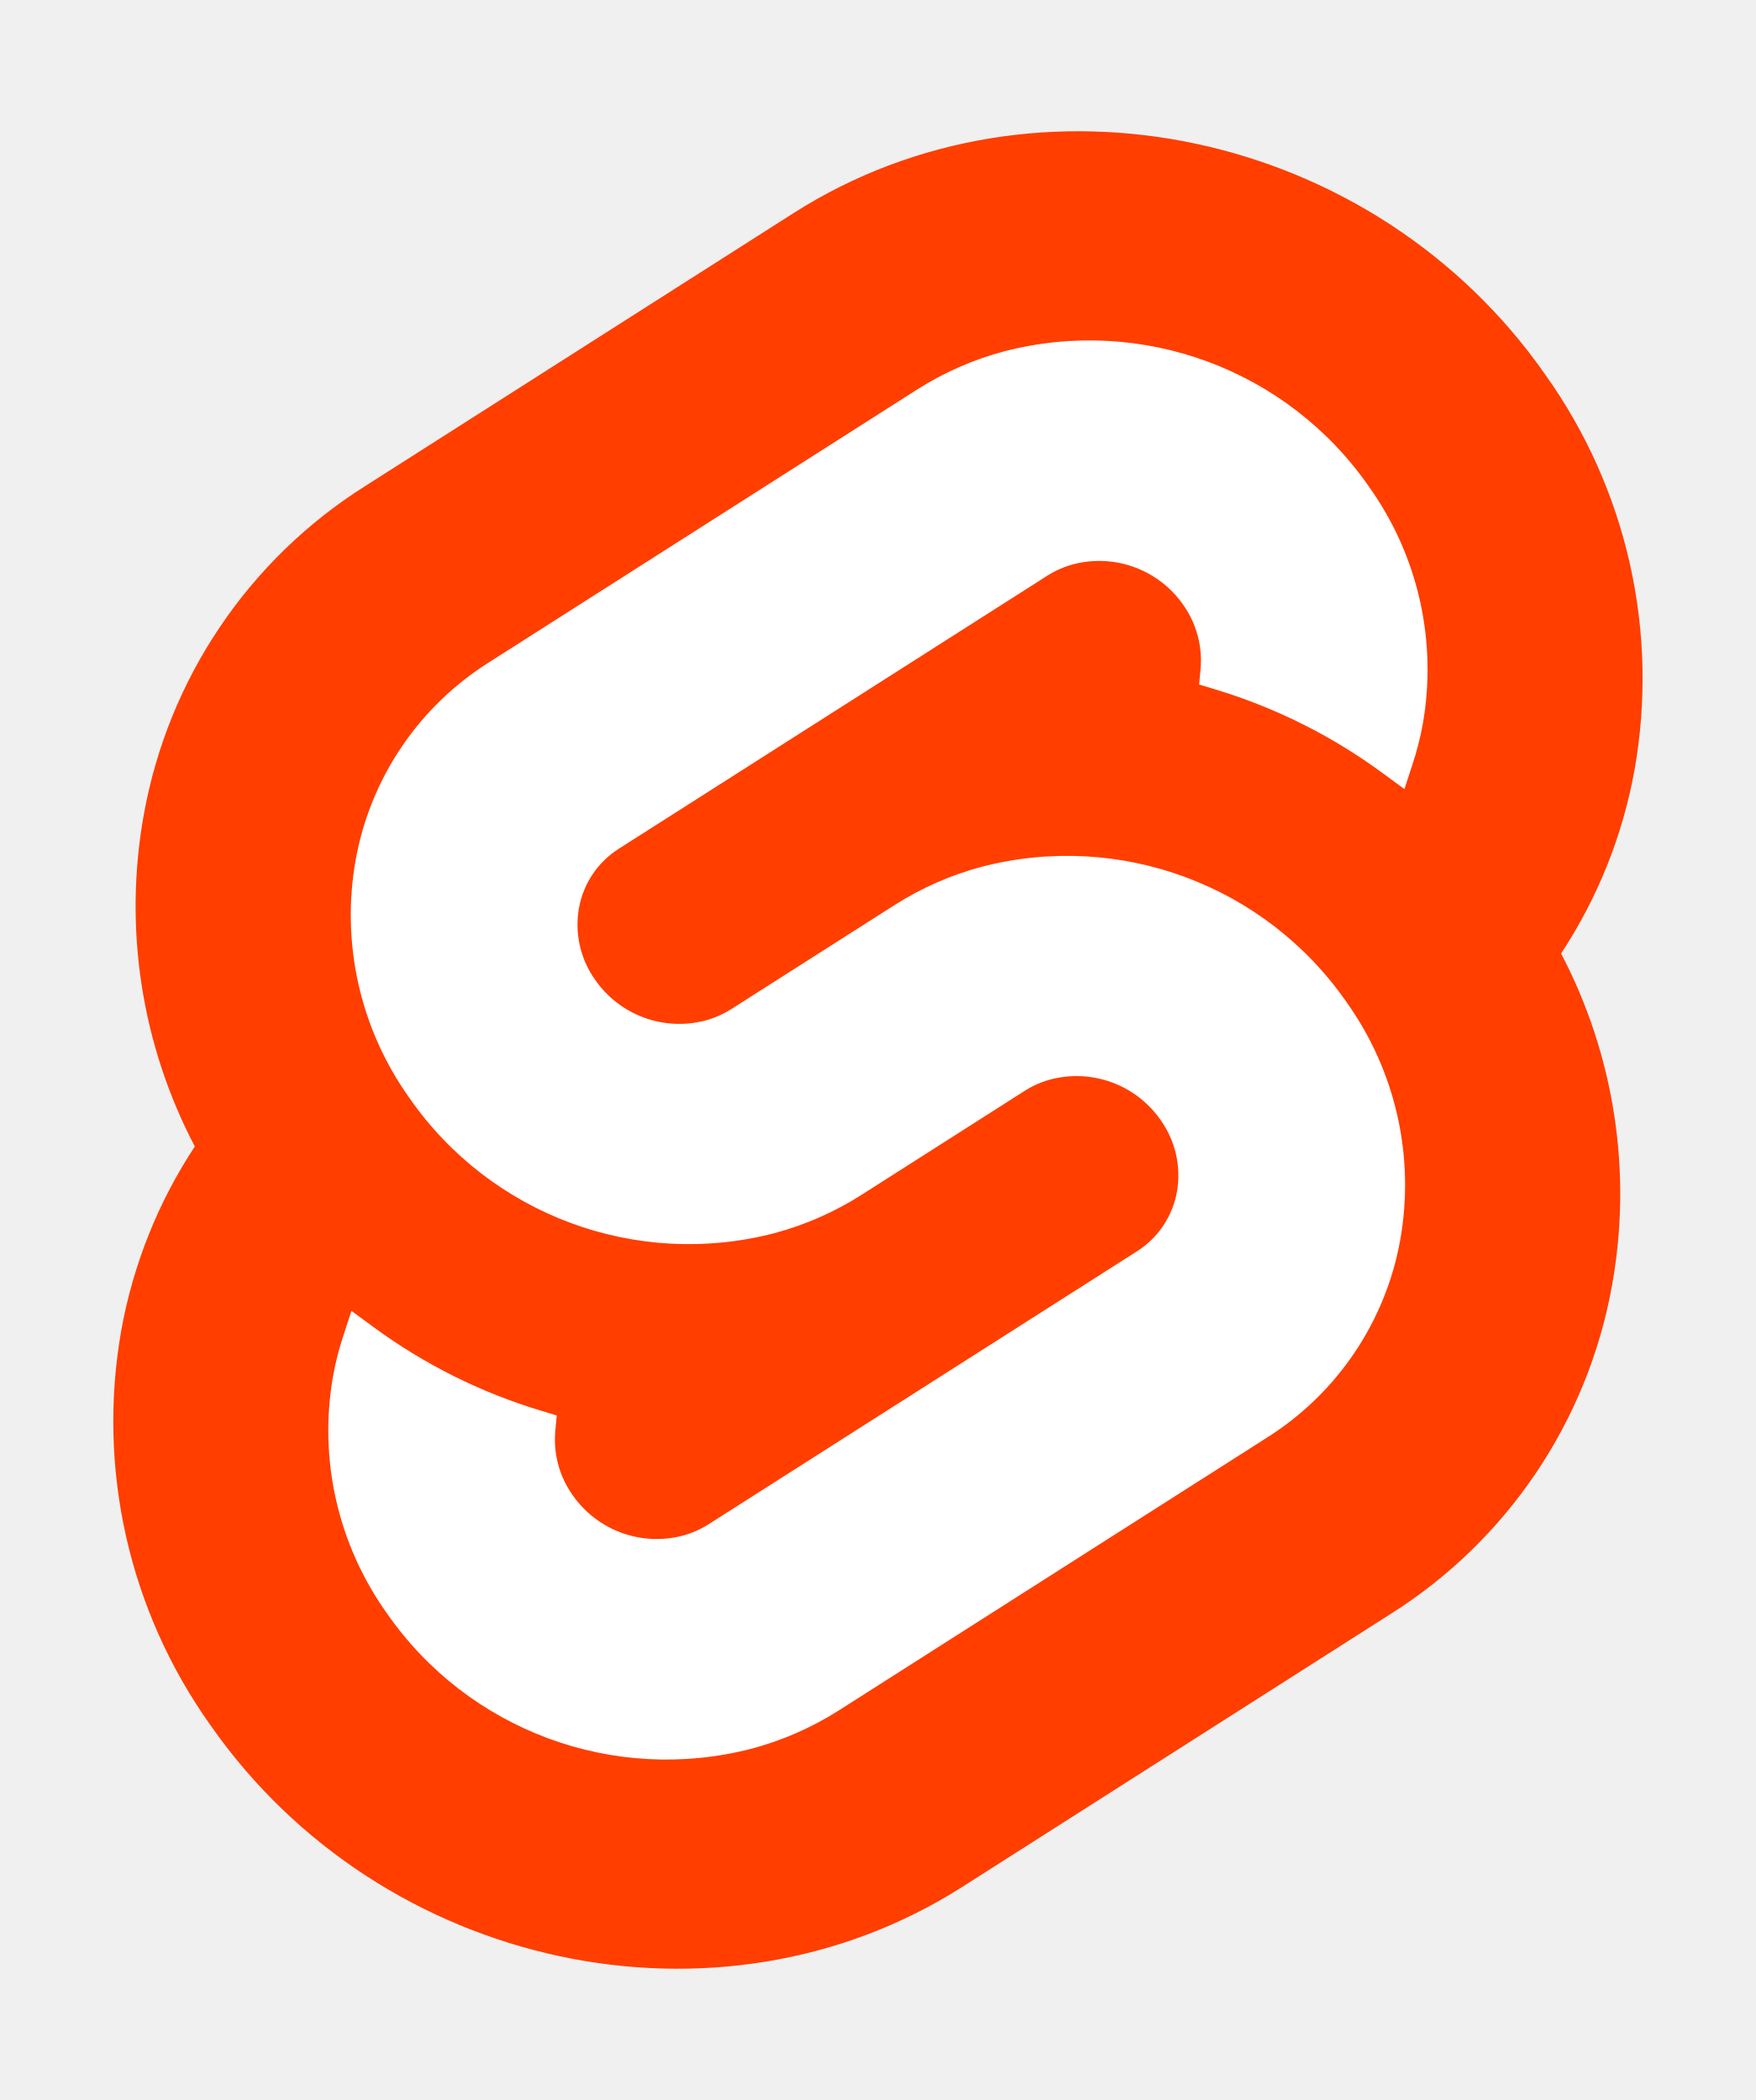
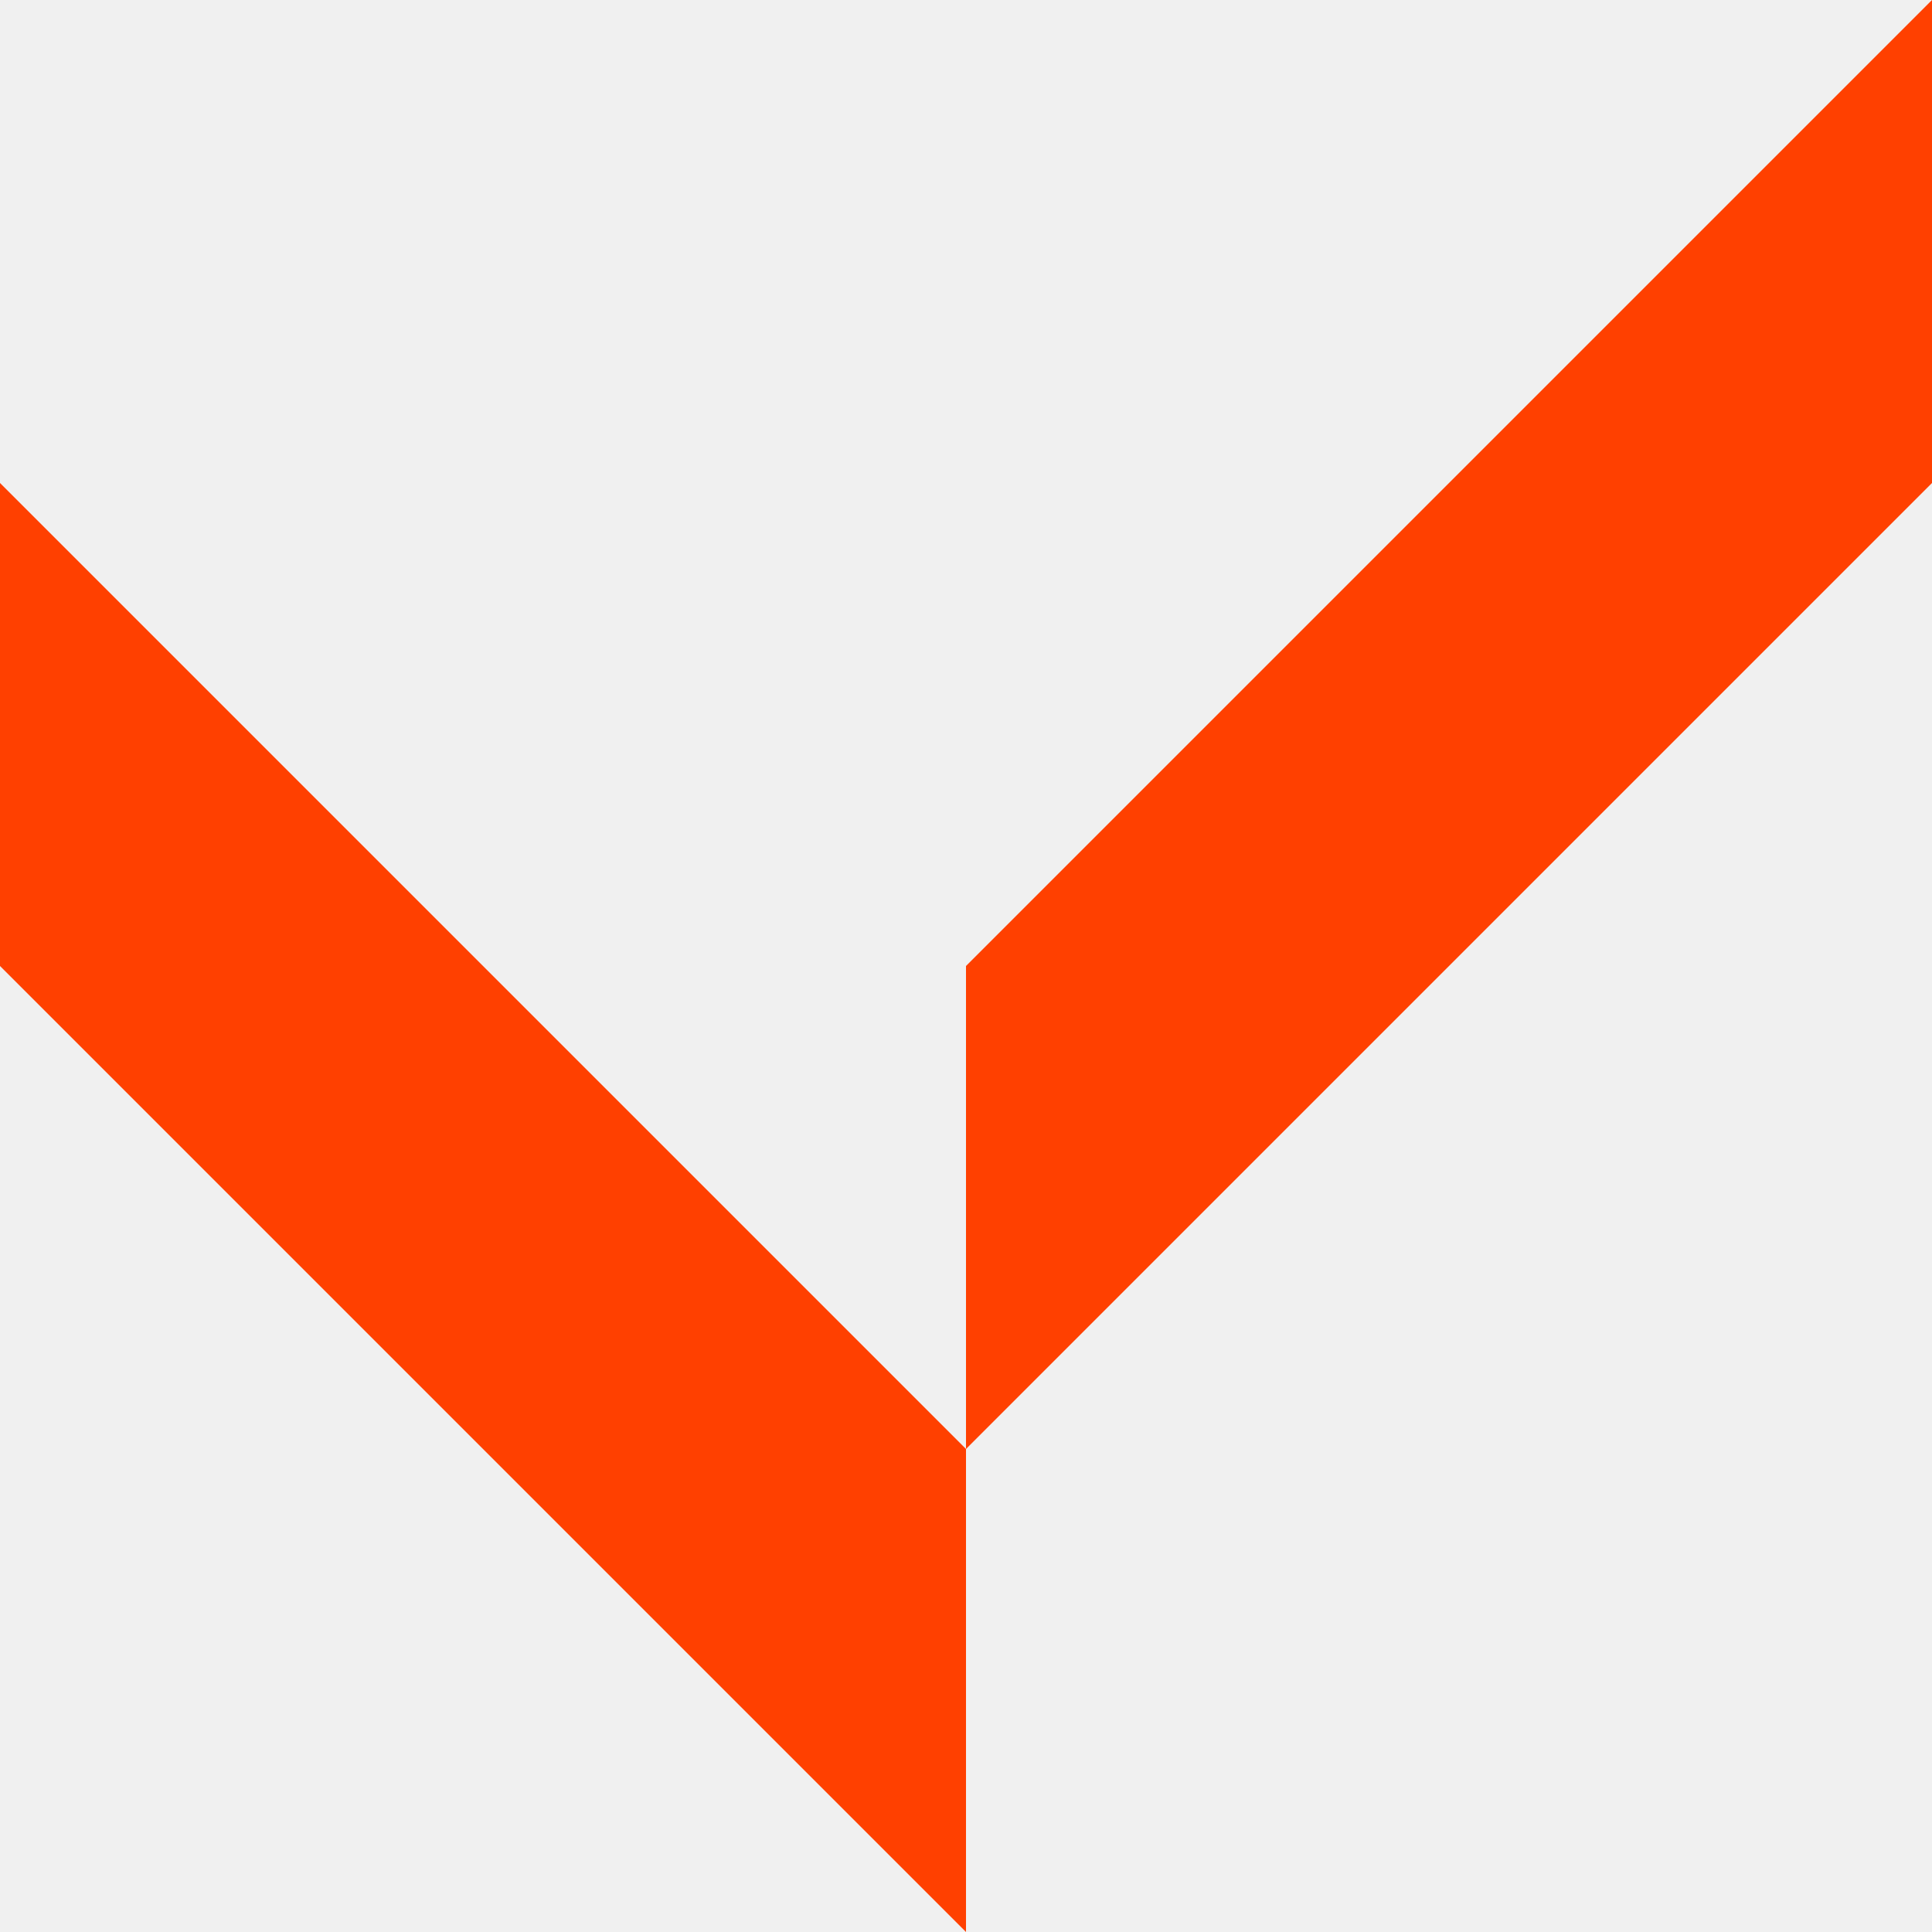
- <svg xmlns="http://www.w3.org/2000/svg" width="107" height="128" viewBox="0 0 107 128">
-   <path d="M94.157 22.819c-10.4-14.885-30.94-19.297-45.792-9.835L22.282 29.608A29.92 29.92 0 0 0 8.764 49.65a31.5 31.5 0 0 0 3.108 20.231 30 30 0 0 0-4.477 11.183 31.9 31.9 0 0 0 5.448 24.116c10.402 14.887 30.942 19.297 45.791 9.835l26.083-16.624A29.92 29.92 0 0 0 98.235 78.35a31.53 31.53 0 0 0-3.105-20.232 30 30 0 0 0 4.474-11.182 31.88 31.88 0 0 0-5.447-24.116" style="fill:#ff3e00" />
-   <path d="M45.817 106.582a20.72 20.72 0 0 1-22.237-8.243 19.17 19.17 0 0 1-3.277-14.503 18 18 0 0 1 .624-2.435l.49-1.498 1.337.981a33.6 33.6 0 0 0 10.203 5.098l.97.294-.09.968a5.85 5.85 0 0 0 1.052 3.878 6.24 6.24 0 0 0 6.695 2.485 5.8 5.8 0 0 0 1.603-.704L69.27 76.28a5.43 5.43 0 0 0 2.45-3.631 5.8 5.8 0 0 0-.987-4.371 6.24 6.24 0 0 0-6.698-2.487 5.7 5.7 0 0 0-1.6.704l-9.953 6.345a19 19 0 0 1-5.296 2.326 20.72 20.72 0 0 1-22.237-8.243 19.17 19.17 0 0 1-3.277-14.502 17.99 17.99 0 0 1 8.13-12.052l26.081-16.623a19 19 0 0 1 5.3-2.329 20.72 20.72 0 0 1 22.237 8.243 19.17 19.17 0 0 1 3.277 14.503 18 18 0 0 1-.624 2.435l-.49 1.498-1.337-.98a33.6 33.6 0 0 0-10.203-5.1l-.97-.294.09-.968a5.86 5.86 0 0 0-1.052-3.878 6.24 6.24 0 0 0-6.696-2.485 5.8 5.8 0 0 0-1.602.704L37.73 51.72a5.42 5.42 0 0 0-2.449 3.63 5.79 5.79 0 0 0 .986 4.372 6.24 6.24 0 0 0 6.698 2.486 5.8 5.8 0 0 0 1.602-.704l9.952-6.342a19 19 0 0 1 5.295-2.328 20.72 20.72 0 0 1 22.237 8.242 19.17 19.17 0 0 1 3.277 14.503 18 18 0 0 1-8.13 12.053l-26.081 16.622a19 19 0 0 1-5.3 2.328" style="fill:#fff" />
+ <svg xmlns="http://www.w3.org/2000/svg" width="256" height="256" viewBox="0 0 256 256" fill="none">
+   <path d="M128 256L0 128V64L128 192V256Z" fill="#FF4000" />
+   <path d="M128 192L256 64V0L128 128V192Z" fill="#FF4000" />
</svg>
